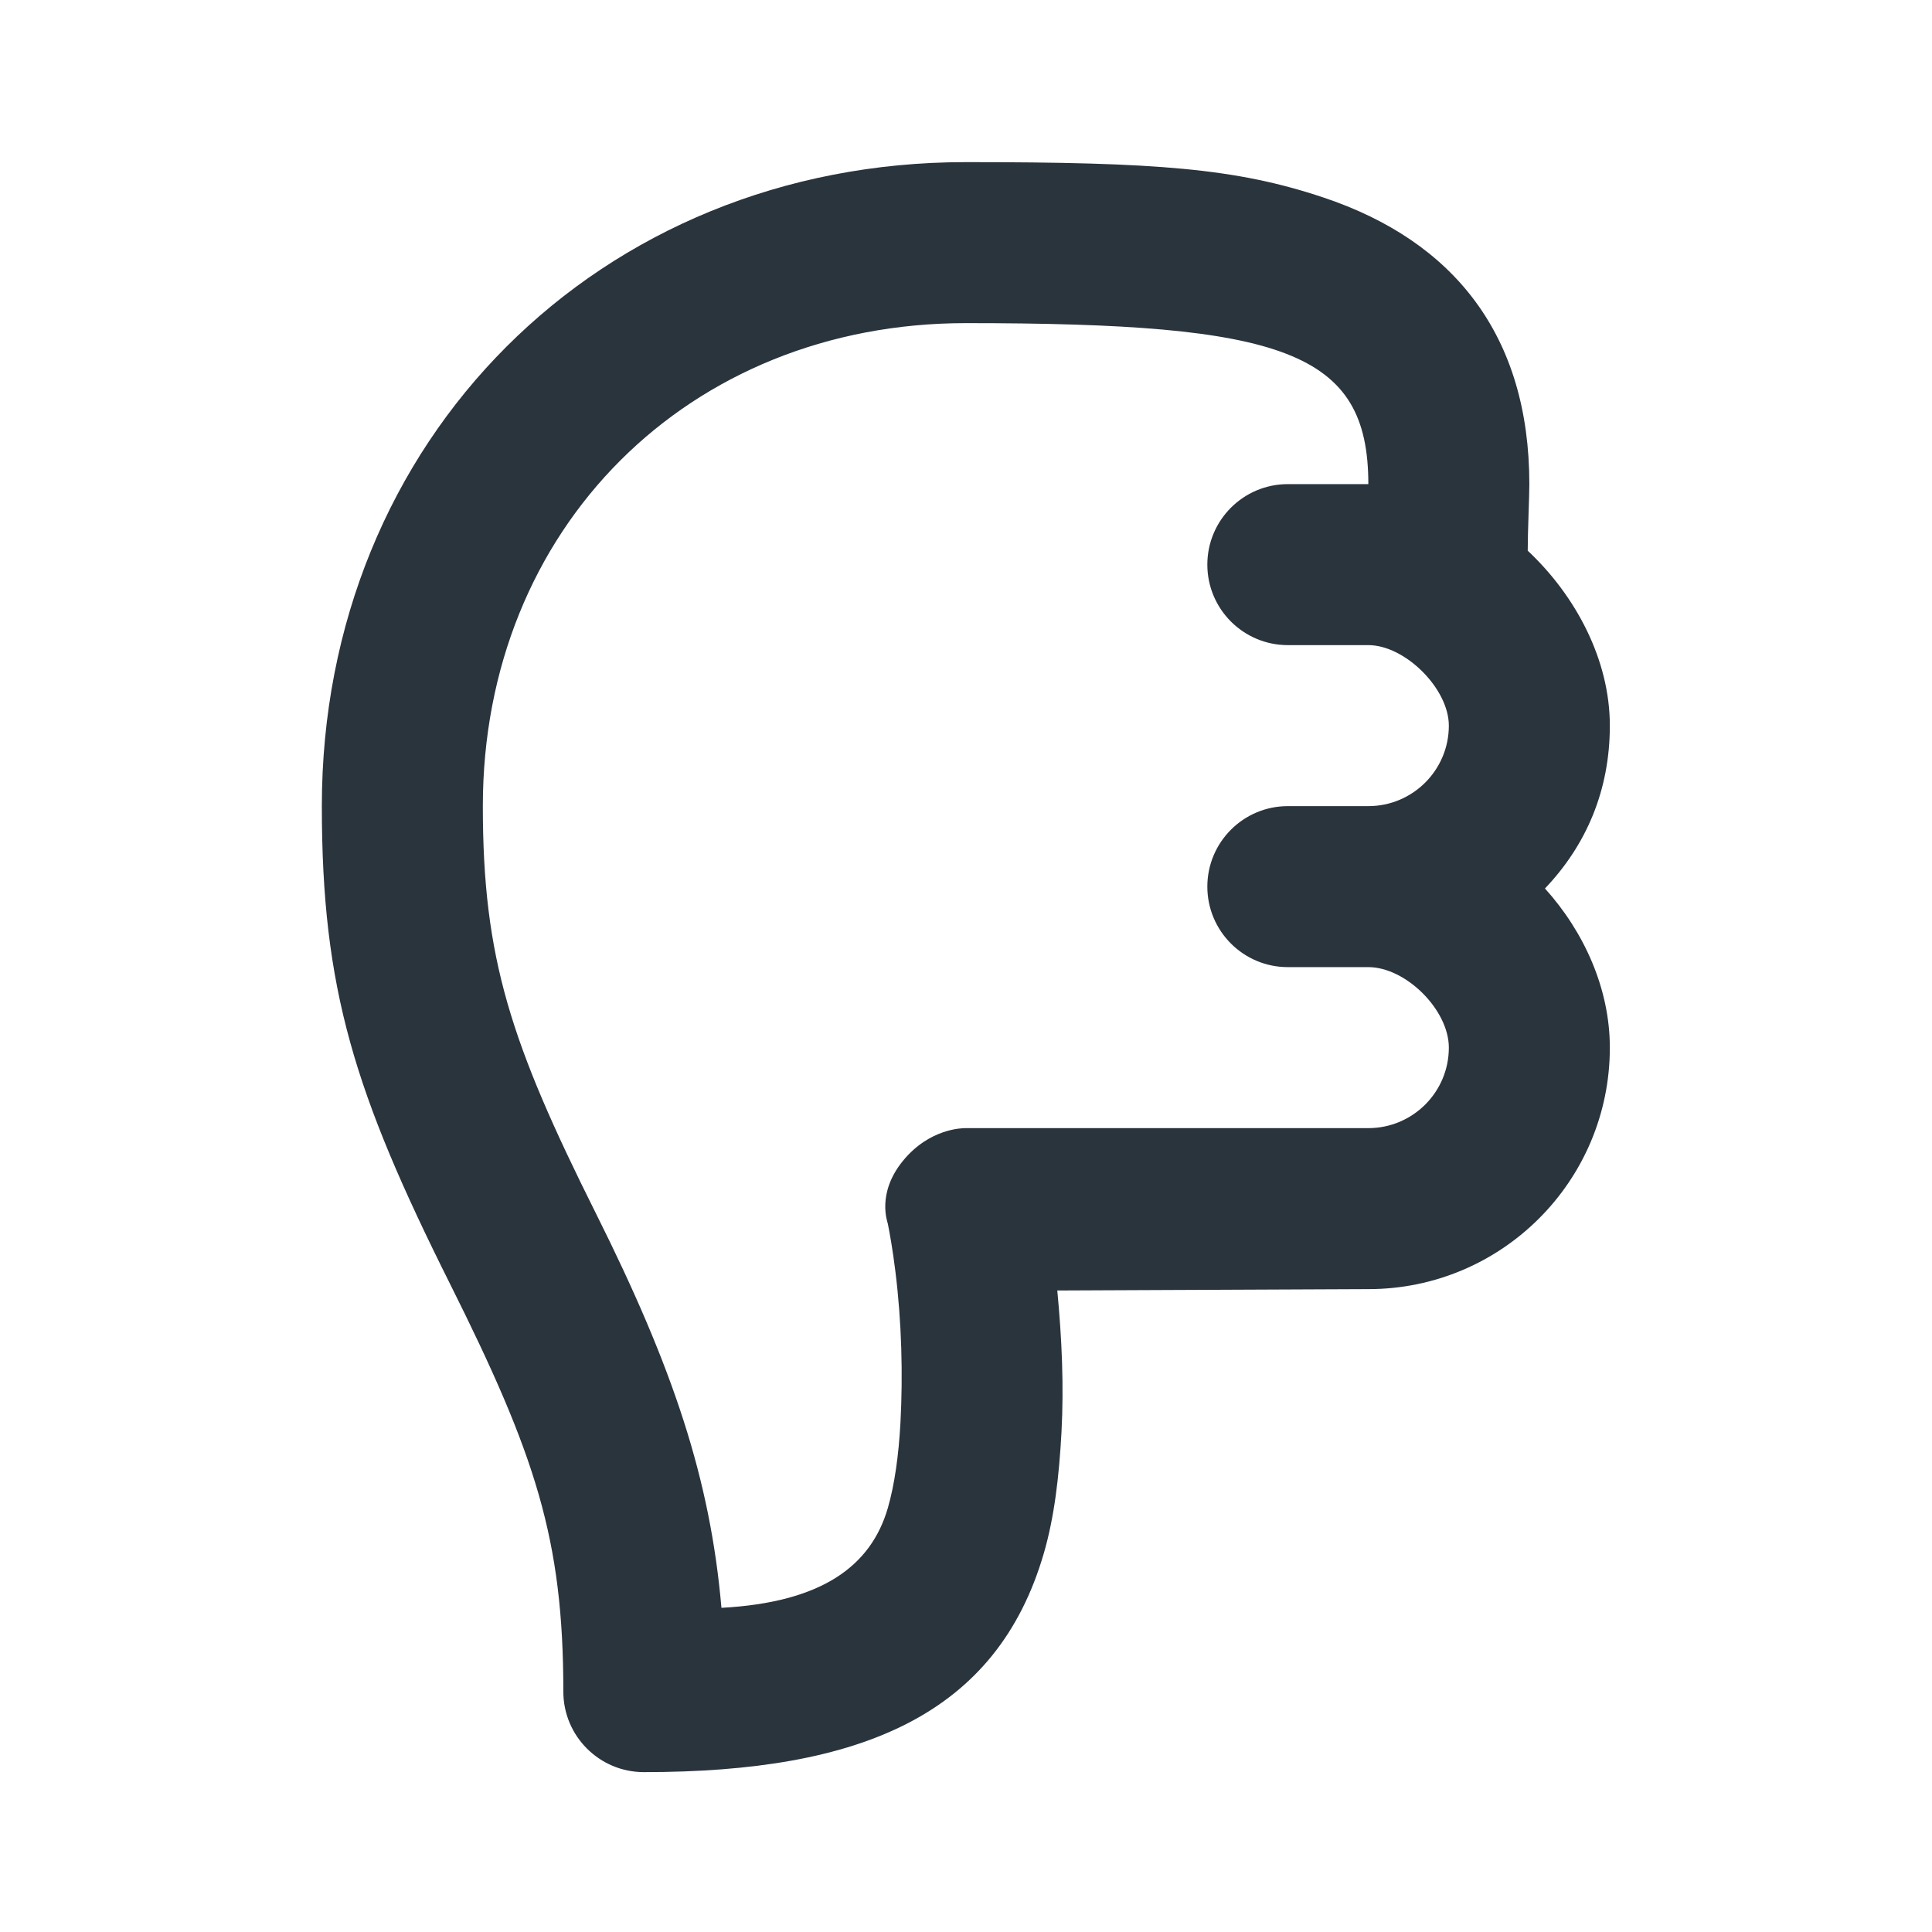
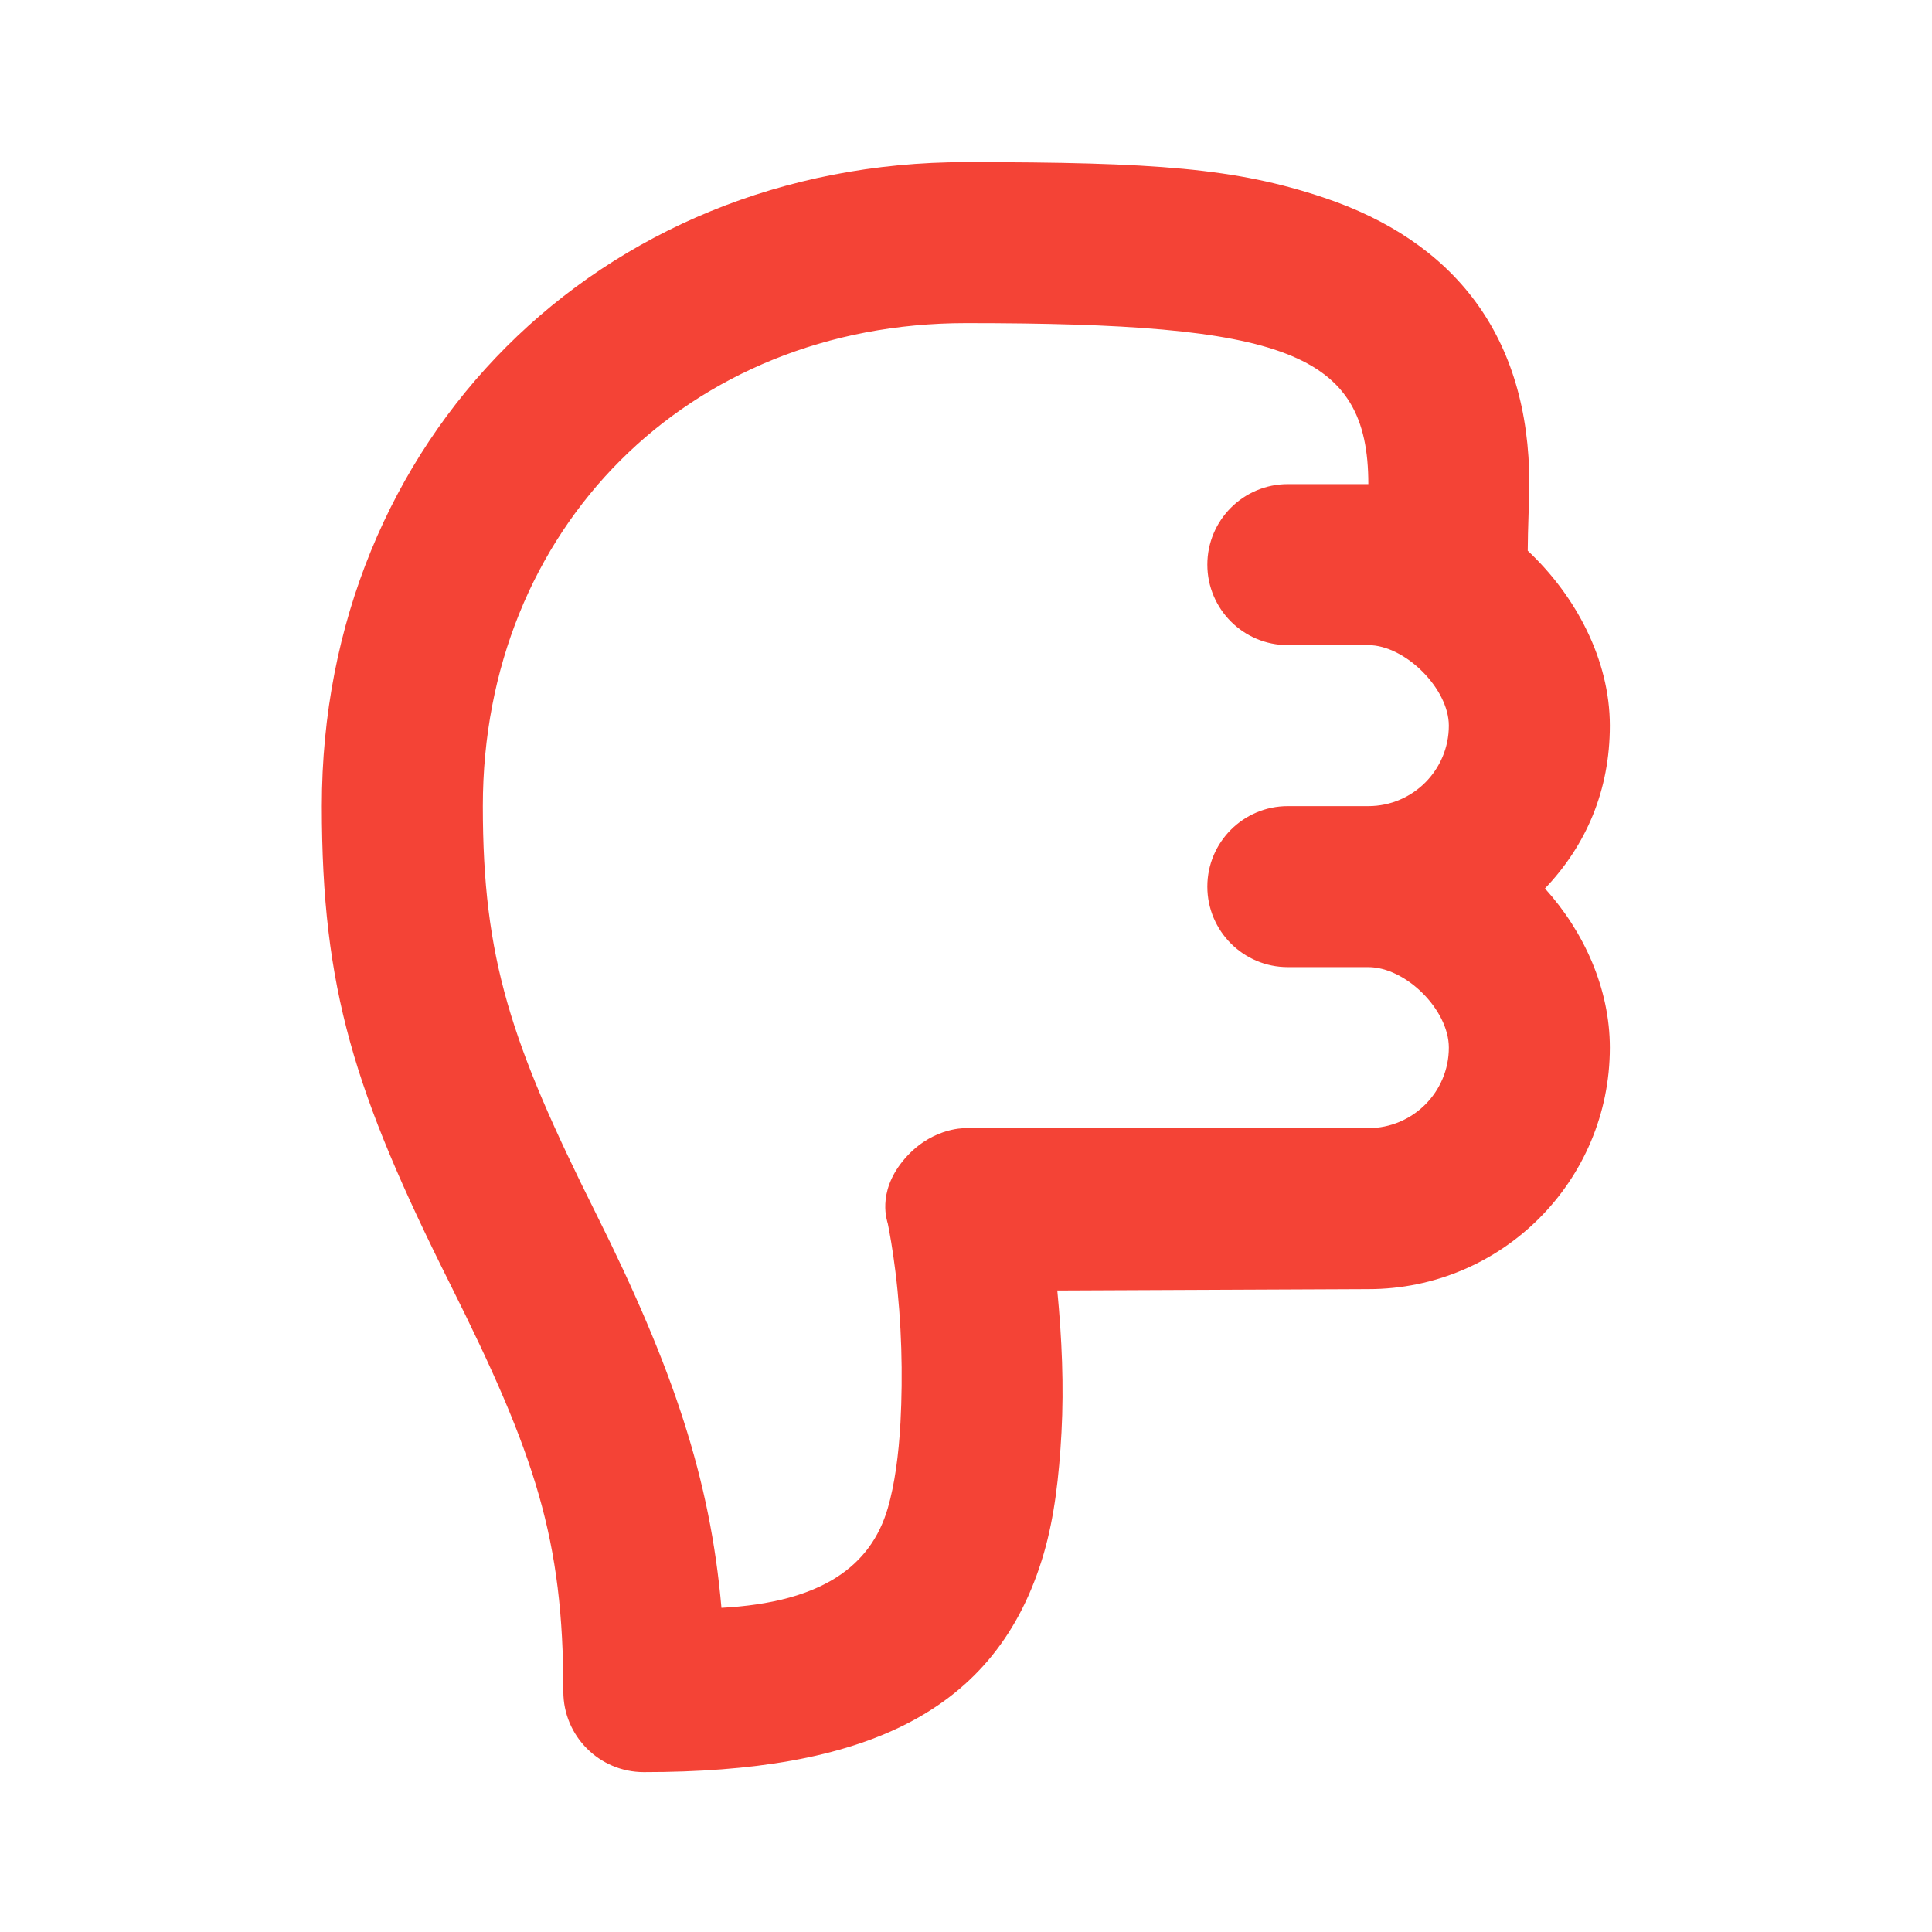
<svg xmlns="http://www.w3.org/2000/svg" width="24" height="24" viewBox="0 0 24 24" fill="none">
-   <path d="M7.998 22.014C10.707 22.014 12.384 21.297 12.967 19.295C13.098 18.844 13.156 18.342 13.186 17.795C13.217 17.214 13.191 16.63 13.134 16.031L16.998 16.014C18.655 16.014 19.998 14.671 19.998 13.014C19.998 12.282 19.678 11.575 19.192 11.037C19.706 10.498 19.998 9.817 19.998 9.014C19.998 8.196 19.575 7.401 18.978 6.841C18.978 6.596 18.998 6.17 18.998 6.014C18.998 4.175 18.068 2.996 16.436 2.452C15.355 2.091 14.368 2.014 11.998 2.014C7.446 2.014 3.998 5.462 3.998 10.014C3.998 12.287 4.403 13.575 5.592 15.952C6.653 18.075 6.998 19.12 6.998 21.014C6.998 21.566 7.446 22.014 7.998 22.014ZM8.962 19.973C8.823 18.376 8.365 16.998 7.404 15.076C6.343 12.953 5.998 11.908 5.998 10.014C5.998 6.566 8.55 4.014 11.998 4.014C15.948 4.014 16.998 4.364 16.998 6.014C16.844 6.014 16.124 6.014 15.998 6.014C15.446 6.014 14.998 6.462 14.998 7.014C14.998 7.566 15.446 8.014 15.998 8.014C16.124 8.014 16.844 8.014 16.998 8.014C17.454 8.014 17.998 8.554 17.998 9.014C17.998 9.566 17.55 10.014 16.998 10.014C16.85 10.014 16.123 10.014 15.998 10.014C15.446 10.014 14.998 10.462 14.998 11.014C14.998 11.566 15.446 12.014 15.998 12.014C16.123 12.014 16.85 12.014 16.998 12.014C17.462 12.014 17.998 12.543 17.998 13.014C17.998 13.566 17.55 14.014 16.998 14.014H11.998C11.952 14.014 11.547 14.017 11.217 14.42C10.887 14.824 11.025 15.18 11.029 15.202C11.051 15.312 11.088 15.512 11.123 15.795C11.202 16.432 11.217 17.08 11.186 17.67C11.164 18.075 11.113 18.443 11.029 18.733C10.818 19.459 10.204 19.906 8.962 19.973Z" fill="#2A343D" />
+   <path d="M7.998 22.014C10.707 22.014 12.384 21.297 12.967 19.295C13.098 18.844 13.156 18.342 13.186 17.795C13.217 17.214 13.191 16.63 13.134 16.031L16.998 16.014C18.655 16.014 19.998 14.671 19.998 13.014C19.998 12.282 19.678 11.575 19.192 11.037C19.706 10.498 19.998 9.817 19.998 9.014C19.998 8.196 19.575 7.401 18.978 6.841C18.978 6.596 18.998 6.17 18.998 6.014C18.998 4.175 18.068 2.996 16.436 2.452C15.355 2.091 14.368 2.014 11.998 2.014C7.446 2.014 3.998 5.462 3.998 10.014C3.998 12.287 4.403 13.575 5.592 15.952C6.653 18.075 6.998 19.12 6.998 21.014C6.998 21.566 7.446 22.014 7.998 22.014ZM8.962 19.973C8.823 18.376 8.365 16.998 7.404 15.076C6.343 12.953 5.998 11.908 5.998 10.014C5.998 6.566 8.55 4.014 11.998 4.014C15.948 4.014 16.998 4.364 16.998 6.014C16.844 6.014 16.124 6.014 15.998 6.014C15.446 6.014 14.998 6.462 14.998 7.014C14.998 7.566 15.446 8.014 15.998 8.014C16.124 8.014 16.844 8.014 16.998 8.014C17.454 8.014 17.998 8.554 17.998 9.014C17.998 9.566 17.55 10.014 16.998 10.014C16.85 10.014 16.123 10.014 15.998 10.014C15.446 10.014 14.998 10.462 14.998 11.014C14.998 11.566 15.446 12.014 15.998 12.014C16.123 12.014 16.85 12.014 16.998 12.014C17.462 12.014 17.998 12.543 17.998 13.014C17.998 13.566 17.55 14.014 16.998 14.014H11.998C11.952 14.014 11.547 14.017 11.217 14.42C10.887 14.824 11.025 15.18 11.029 15.202C11.051 15.312 11.088 15.512 11.123 15.795C11.202 16.432 11.217 17.08 11.186 17.67C11.164 18.075 11.113 18.443 11.029 18.733C10.818 19.459 10.204 19.906 8.962 19.973Z" fill="#F44336" />
</svg>
